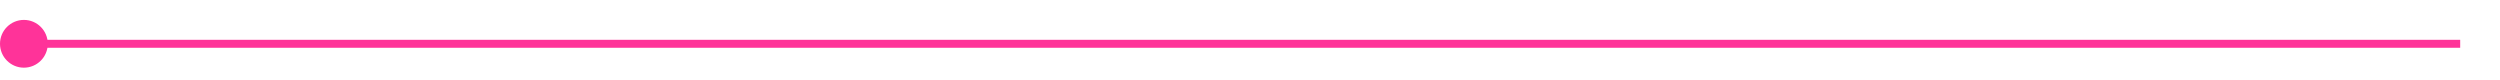
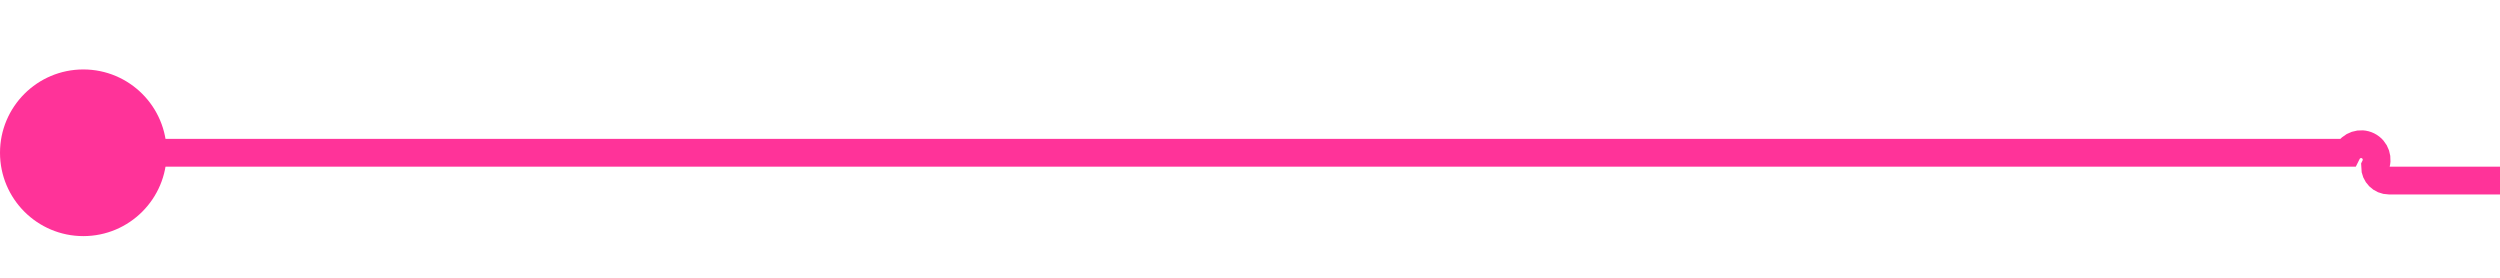
- <svg xmlns="http://www.w3.org/2000/svg" version="1.1" width="314px" height="10px" preserveAspectRatio="xMinYMid meet" viewBox="360 1421 314 8">
-   <path d="M 361 1425.5  L 669 1425.5  " stroke-width="1" stroke-dasharray="0" stroke="rgba(255, 51, 153, 1)" fill="none" class="stroke" />
-   <path d="M 363 1422.5  A 3 3 0 0 0 360 1425.5 A 3 3 0 0 0 363 1428.5 A 3 3 0 0 0 366 1425.5 A 3 3 0 0 0 363 1422.5 Z " fill-rule="nonzero" fill="rgba(255, 51, 153, 1)" stroke="none" class="fill" />
+ <svg xmlns="http://www.w3.org/2000/svg" version="1.1" width="90px" height="10px" preserveAspectRatio="xMinYMid meet" viewBox="370 1096 90 8">
+   <path d="M 371 1100.5  L 454.5 1100.5  A 0.5 0.5 0 0 1 455.5 1101 A 0.5 0.5 0 0 0 456 1101.5 L 668 1101.5  " stroke-width="1" stroke-dasharray="0" stroke="rgba(255, 51, 153, 1)" fill="none" class="stroke" />
+   <path d="M 373 1097.5  A 3 3 0 0 0 370 1100.5 A 3 3 0 0 0 373 1103.5 A 3 3 0 0 0 376 1100.5 A 3 3 0 0 0 373 1097.5 Z " fill-rule="nonzero" fill="rgba(255, 51, 153, 1)" stroke="none" class="fill" />
</svg>
